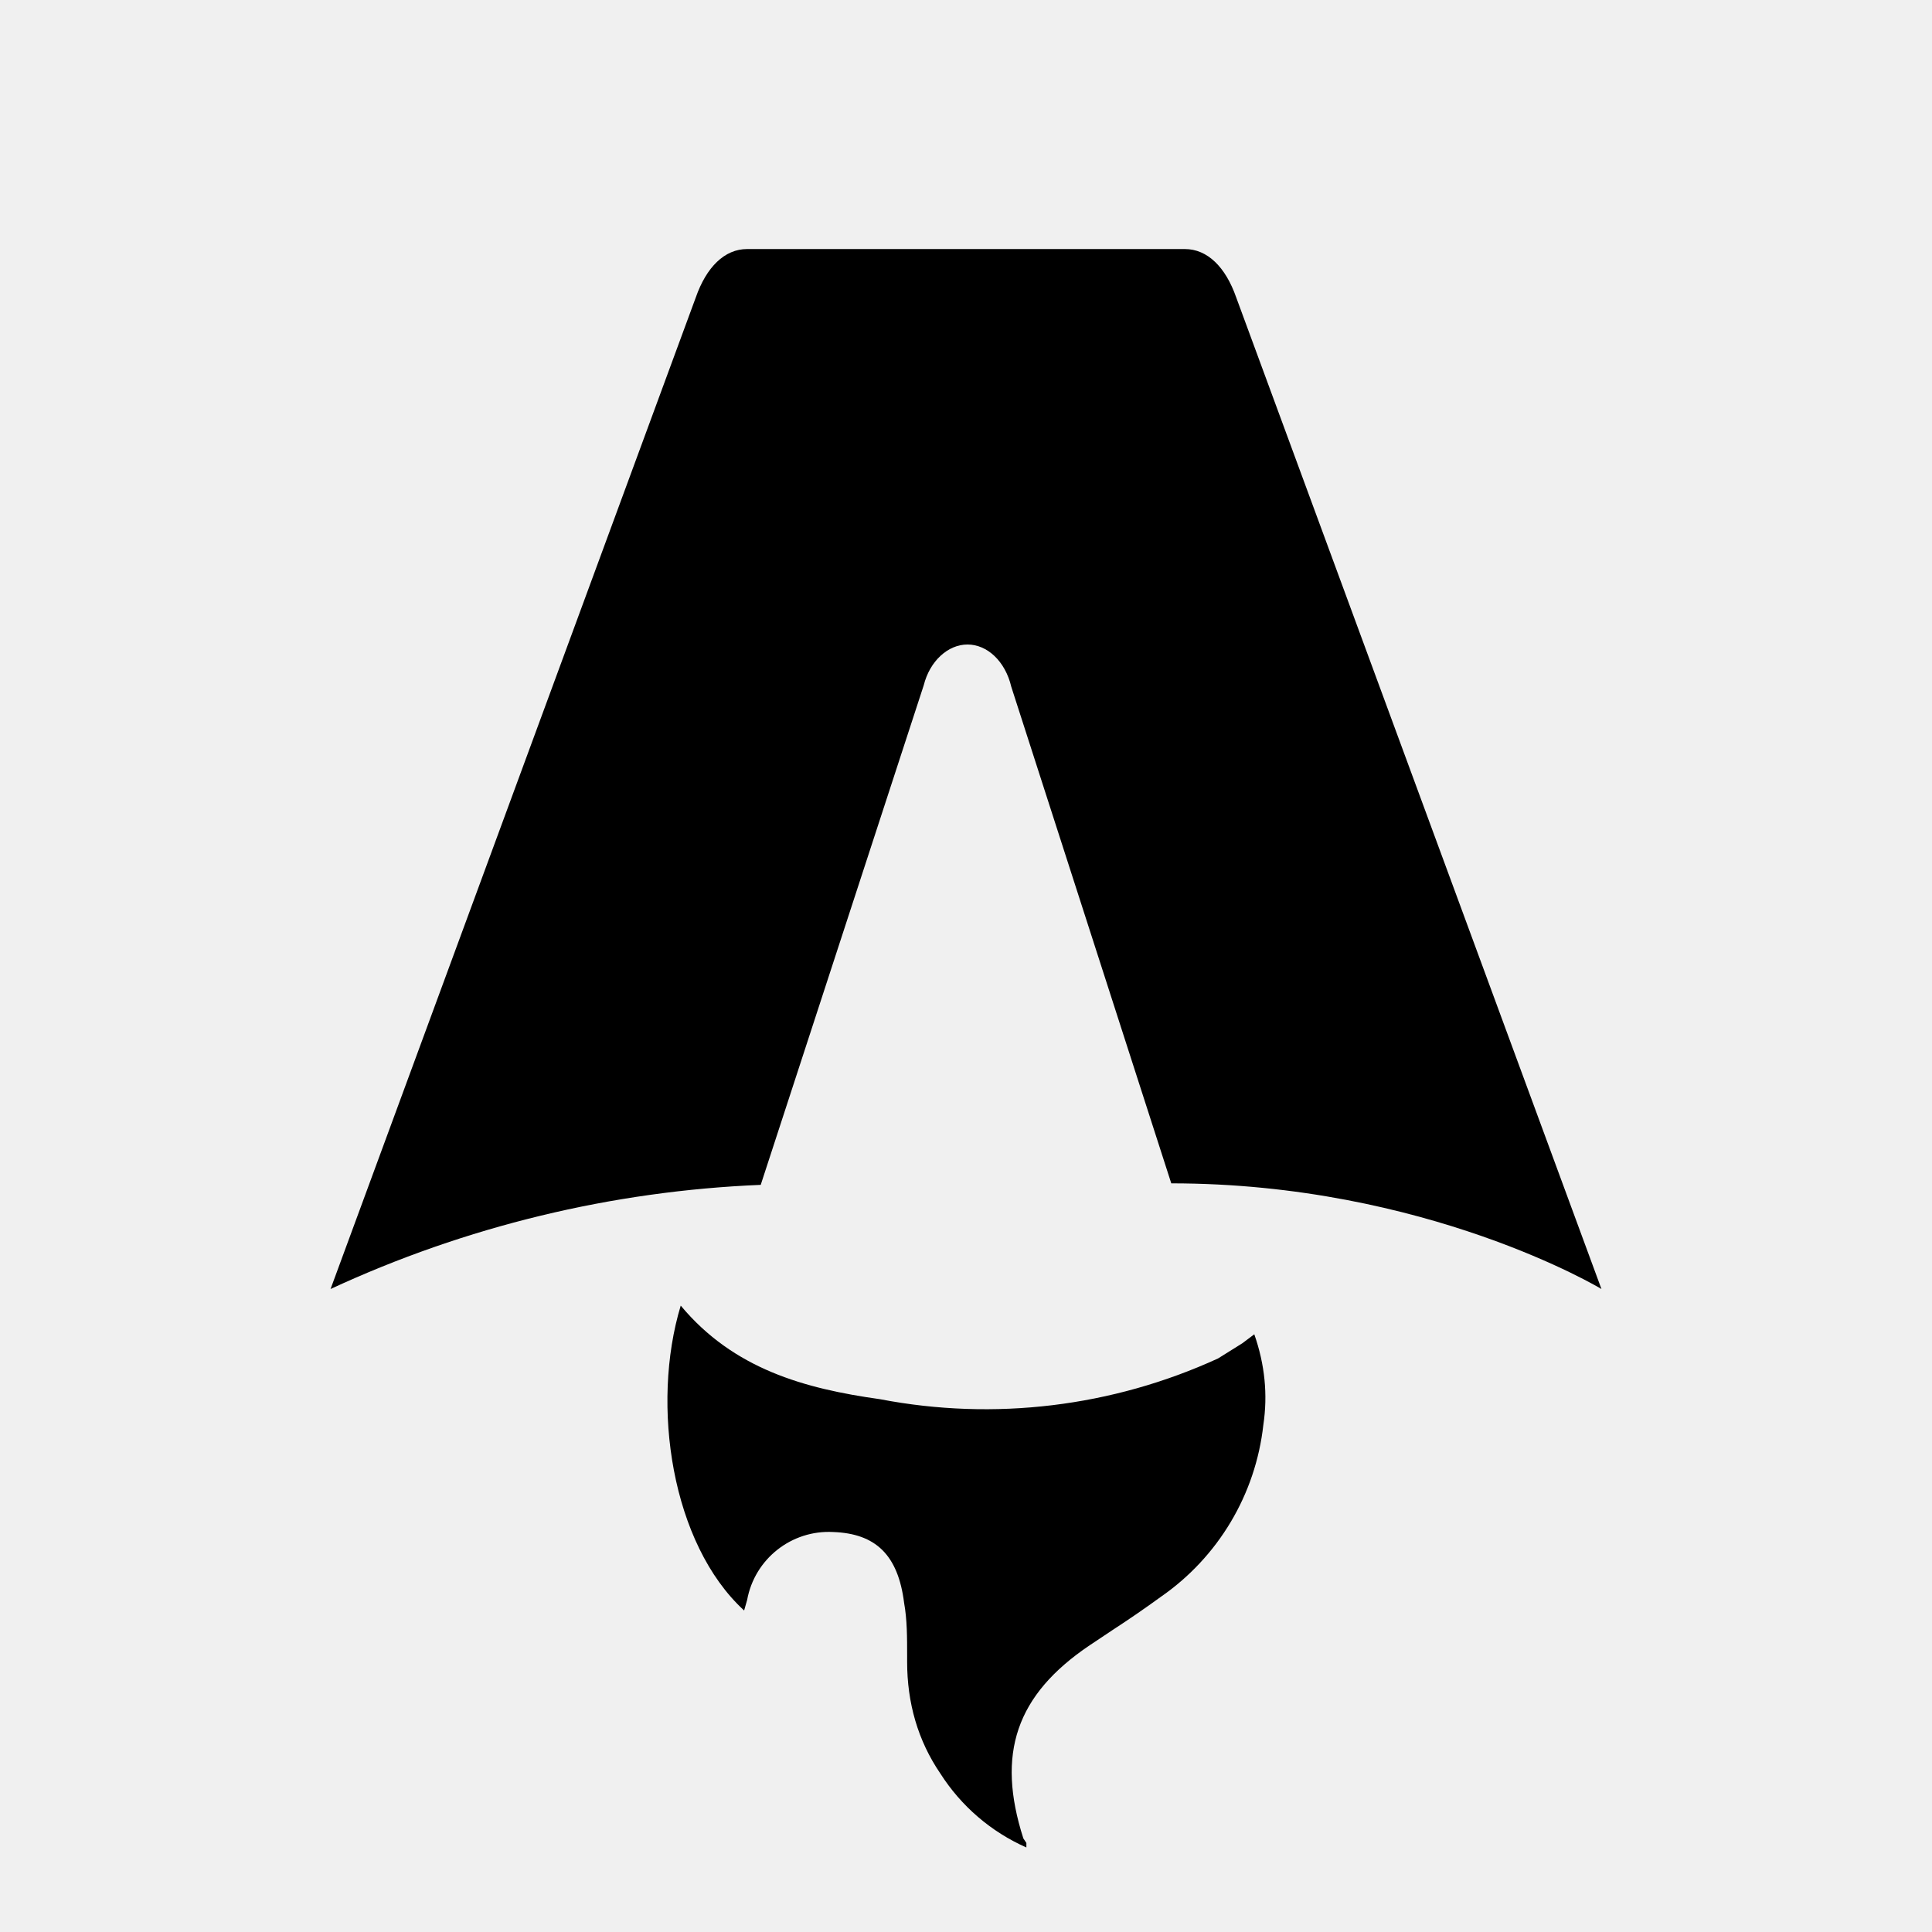
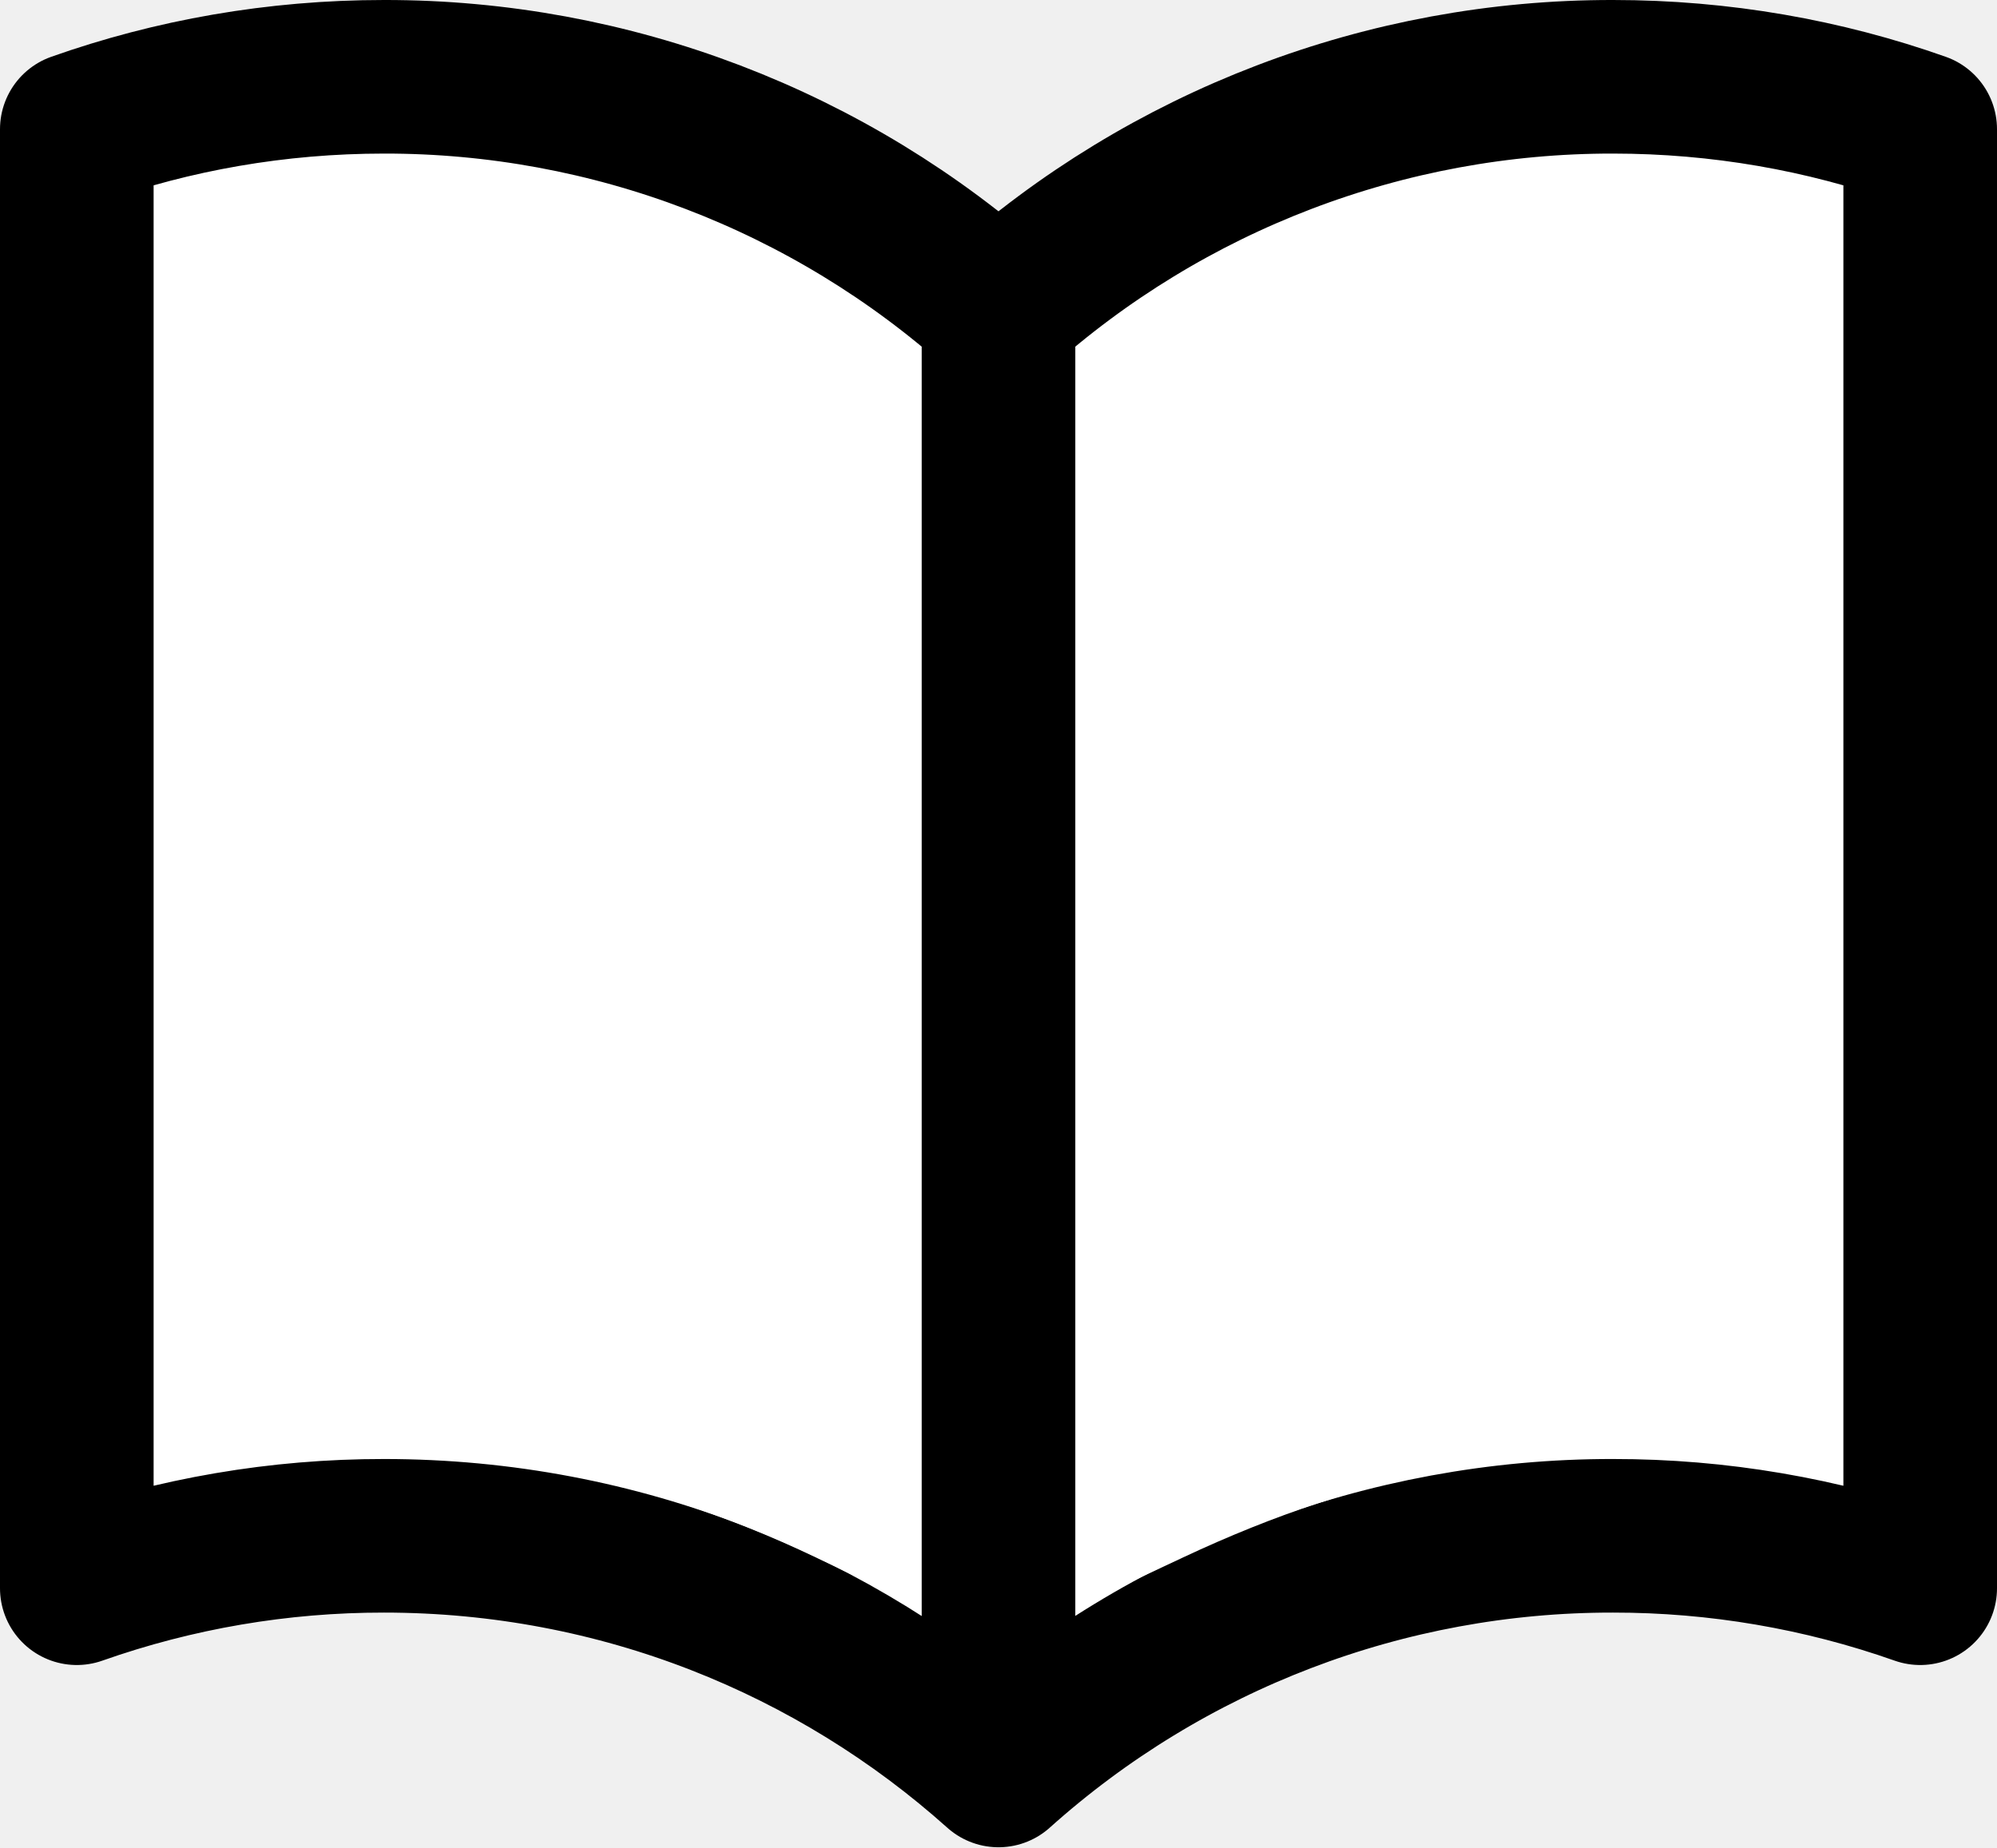
- <svg xmlns="http://www.w3.org/2000/svg" fill="none" viewBox="0 0 128 128">
-   <path d="M50.4 78.5a75.1 75.1 0 0 0-28.5 6.9l24.2-65.7c.7-2 1.9-3.2 3.4-3.2h29c1.5 0 2.7 1.2 3.4 3.2l24.2 65.7s-11.6-7-28.5-7L67 45.5c-.4-1.7-1.6-2.8-2.9-2.8-1.3 0-2.5 1.1-2.9 2.7L50.4 78.5Zm-1.1 28.2Zm-4.2-20.2c-2 6.6-.6 15.8 4.2 20.2a17.5 17.5 0 0 1 .2-.7 5.5 5.5 0 0 1 5.7-4.5c2.8.1 4.3 1.5 4.7 4.7.2 1.1.2 2.3.2 3.5v.4c0 2.7.7 5.2 2.2 7.4a13 13 0 0 0 5.7 4.9v-.3l-.2-.3c-1.8-5.6-.5-9.5 4.4-12.8l1.5-1a73 73 0 0 0 3.2-2.2 16 16 0 0 0 6.8-11.4c.3-2 .1-4-.6-6l-.8.6-1.6 1a37 37 0 0 1-22.4 2.7c-5-.7-9.7-2-13.2-6.2Z" />
-   <style>
-         path { fill: #000; }
-         @media (prefers-color-scheme: dark) {
-             path { fill: #FFF; }
-         }
-     </style>
+ <svg xmlns="http://www.w3.org/2000/svg" width="26" height="24.056" fill="none" stroke="currentColor" stroke-width="1.5" aria-hidden="true" data-slot="icon" preserveAspectRatio="xMidYMid" viewBox="0 0 19.5 18.042">
+   <path stroke-linecap="round" stroke-linejoin="round" d="M9.75 3.042a8.967 8.967 0 0 0-6-2.292c-1.052 0-2.062.18-3 .512V15.512a8.987 8.987 0 0 1 3-.512c2.305 0 4.408.867 6 2.292m0-14.25a8.966 8.966 0 0 1 6-2.292c1.052 0 2.062.18 3 .512V15.512a8.987 8.987 0 0 0-3-.512 8.967 8.967 0 0 0-6 2.292m0-14.25V17.292" style="display:inline;fill:#fff" />
+   <path stroke="none" d="M7.964 15.21c-1.724-.823-3.448-1.128-5.217-.923-.565.066-1.062.141-1.105.168-.043.027-.078-2.808-.078-6.3V1.808l.576-.116c.925-.186 2.607-.144 3.581.09.976.234 2.325.863 2.888 1.346l.384.33-.028 6.108-.028 6.108ZM10.513 9.558V3.416l.48-.367c.678-.518 1.819-1.036 2.8-1.271.96-.23 2.648-.271 3.567-.087l.576.116v6.348c0 3.491-.035 6.326-.078 6.3-.043-.027-.54-.102-1.105-.168-1.785-.208-3.402.08-5.198.923l-1.042.489z" style="fill:#fff;stroke:#000;stroke-width:0;stroke-linecap:round;stroke-linejoin:round;stroke-dasharray:none;paint-order:stroke fill markers" />
</svg>
